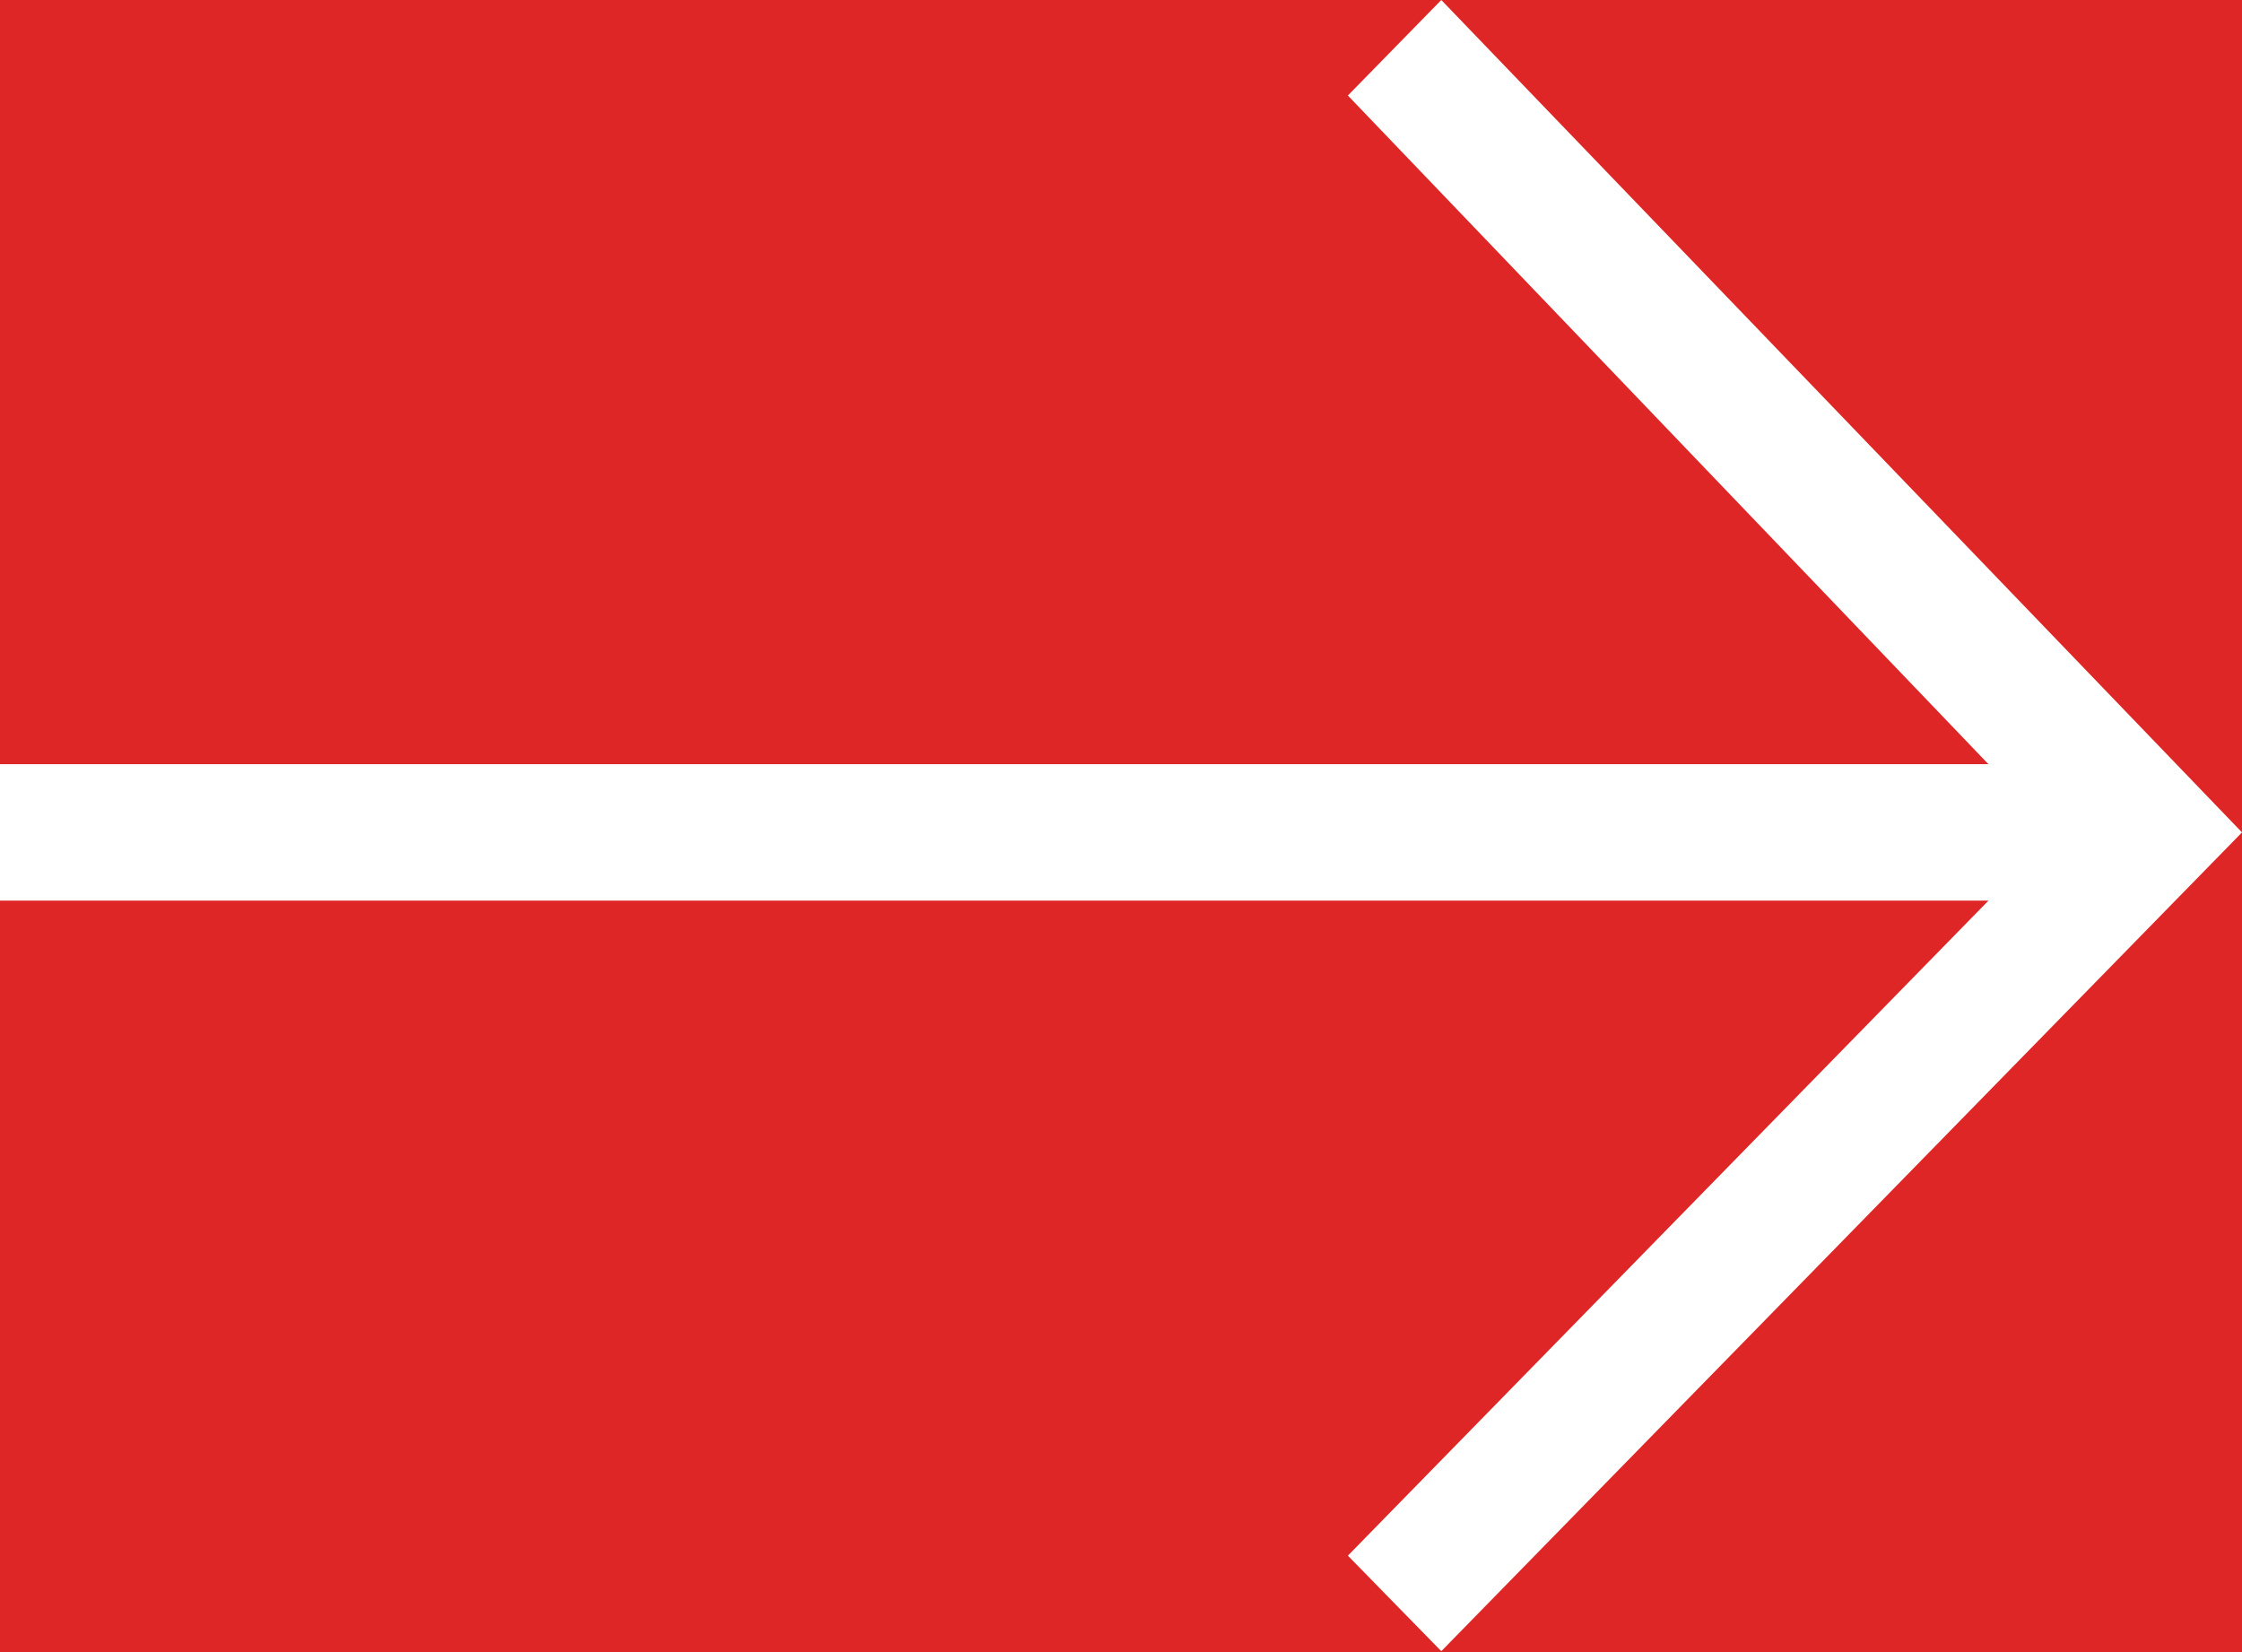
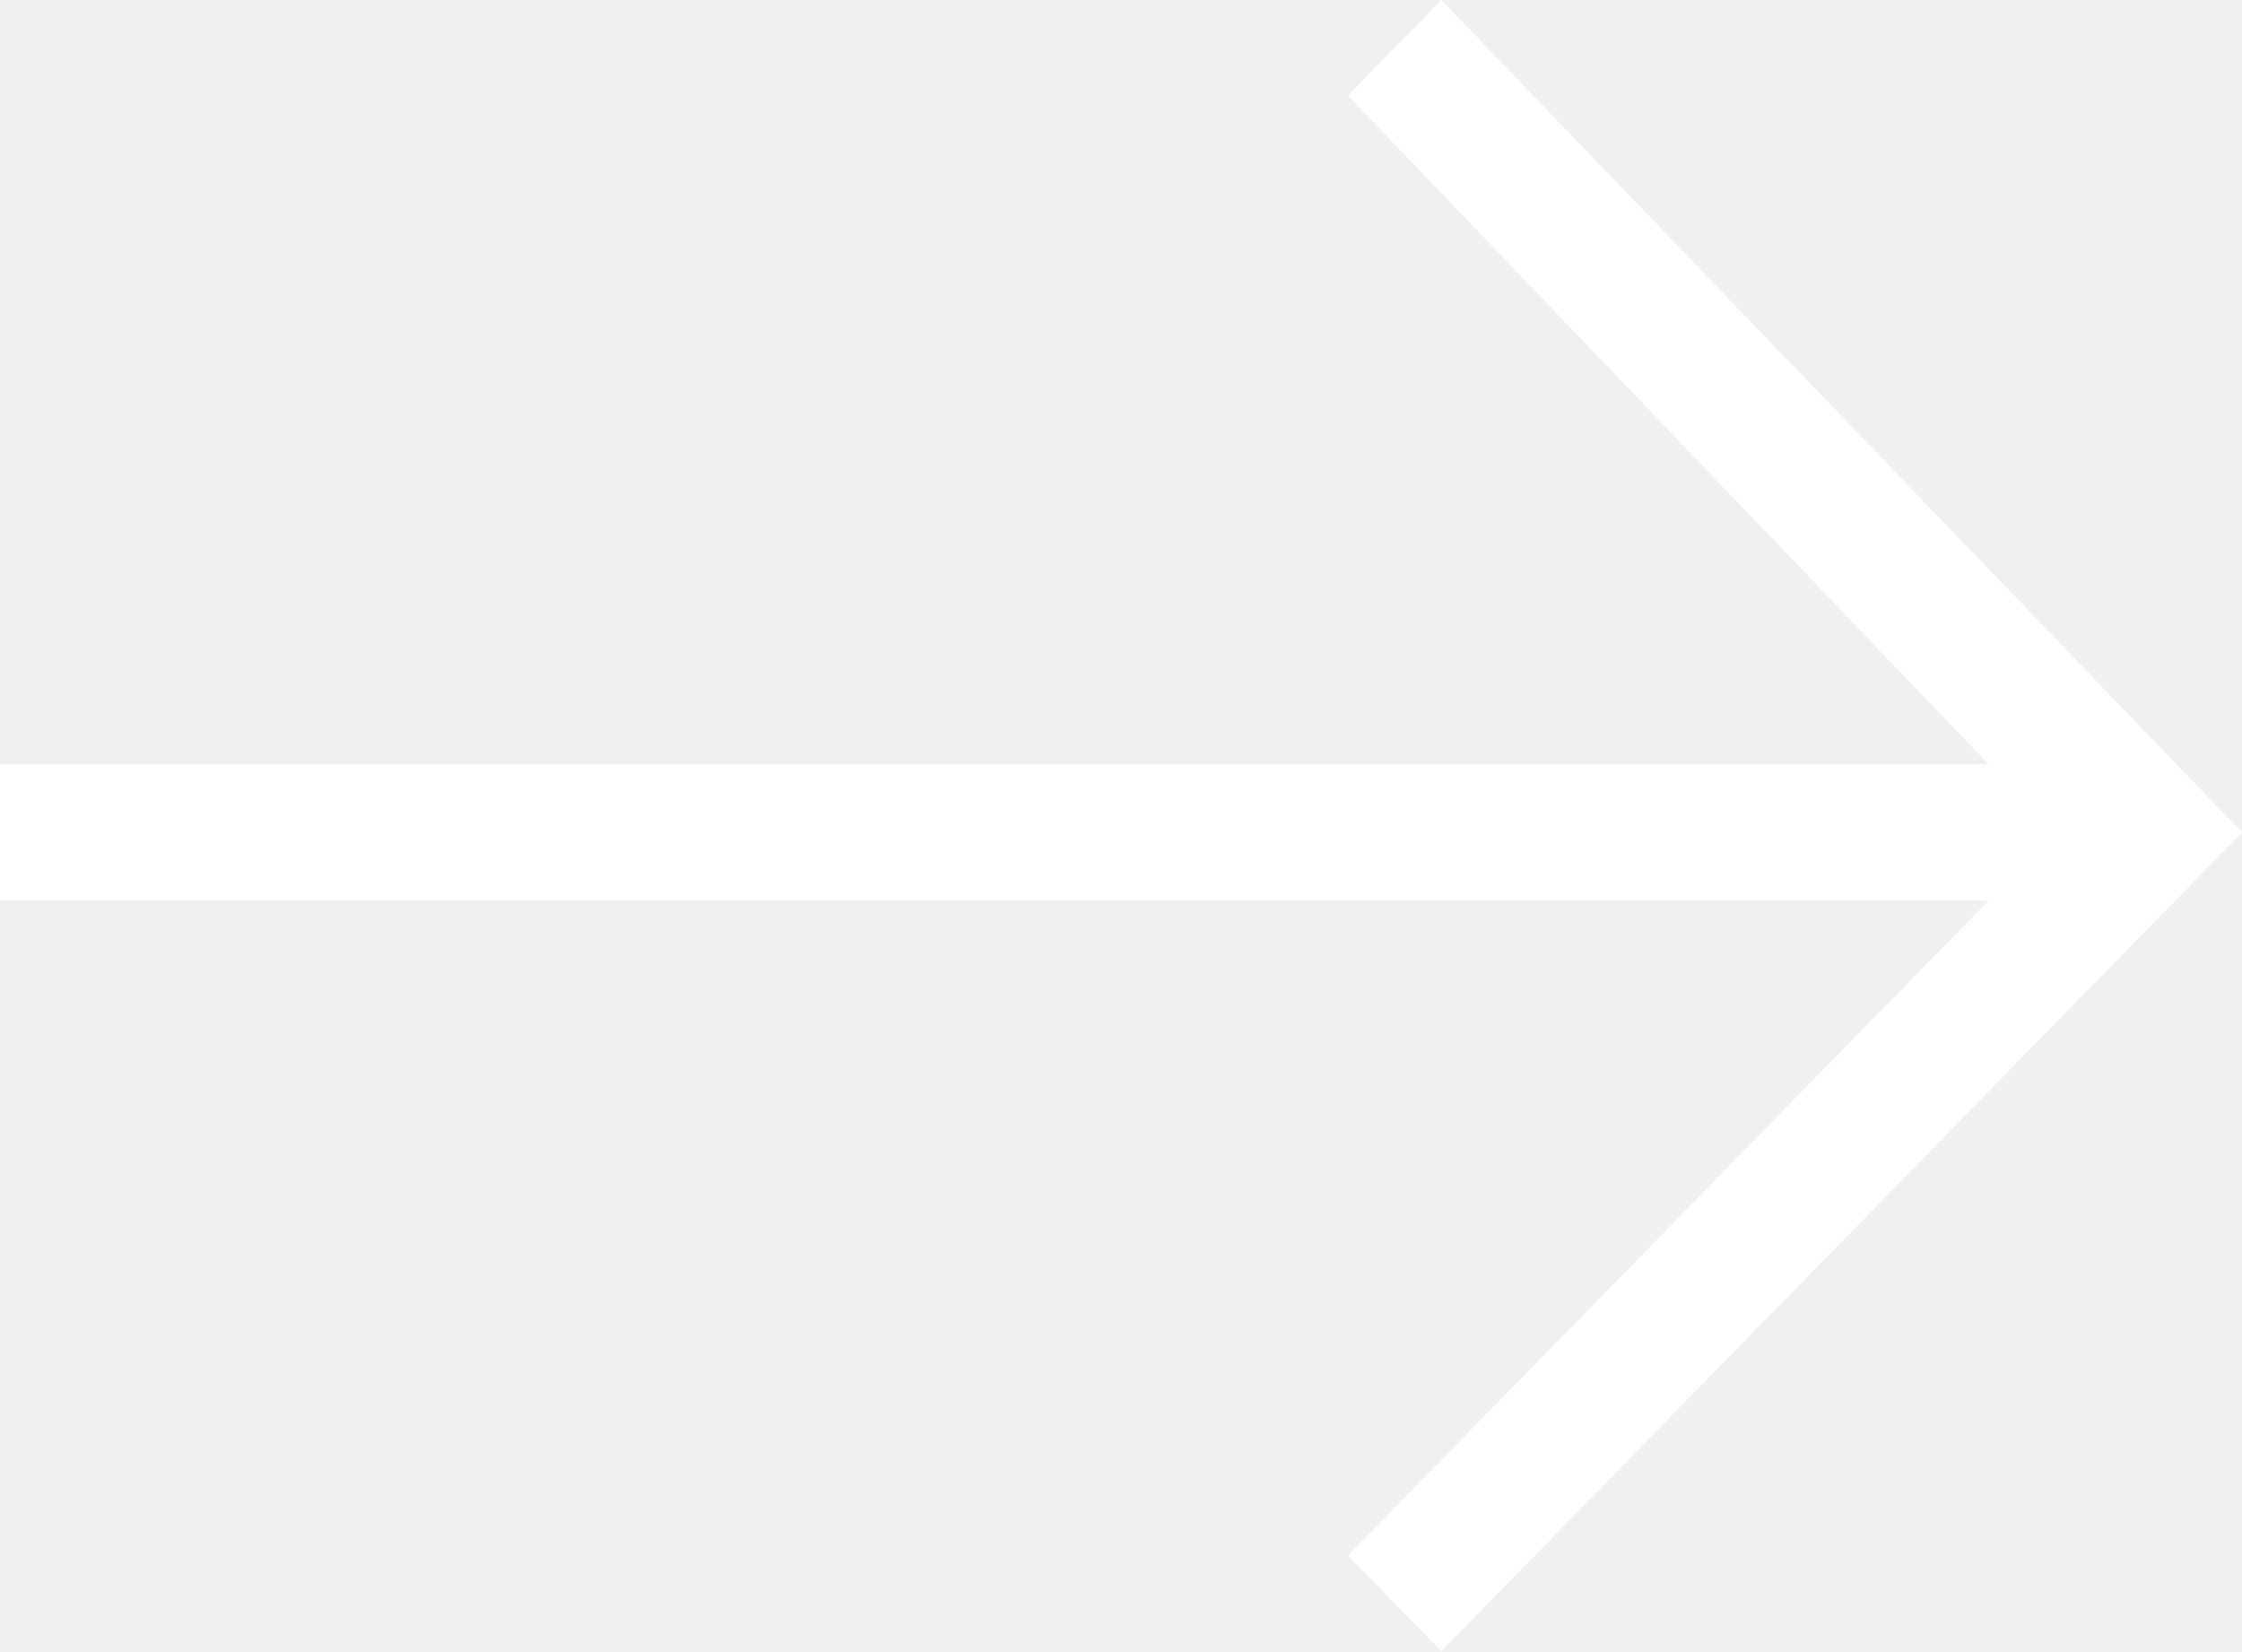
<svg xmlns="http://www.w3.org/2000/svg" width="129" height="95" viewBox="0 0 129 95" fill="none">
-   <rect width="129" height="95" fill="#E5E5E5" />
-   <rect width="1440" height="4480" transform="translate(-50 -3920)" fill="white" />
-   <path d="M-50 -60H1390V436H-50V-60Z" fill="#DF2626" />
  <path d="M82.929 0L77.554 5.495L114.411 43.967H0V51.818H114.411L77.554 89.504L82.929 95L129 47.892L82.929 0Z" fill="white" />
</svg>
